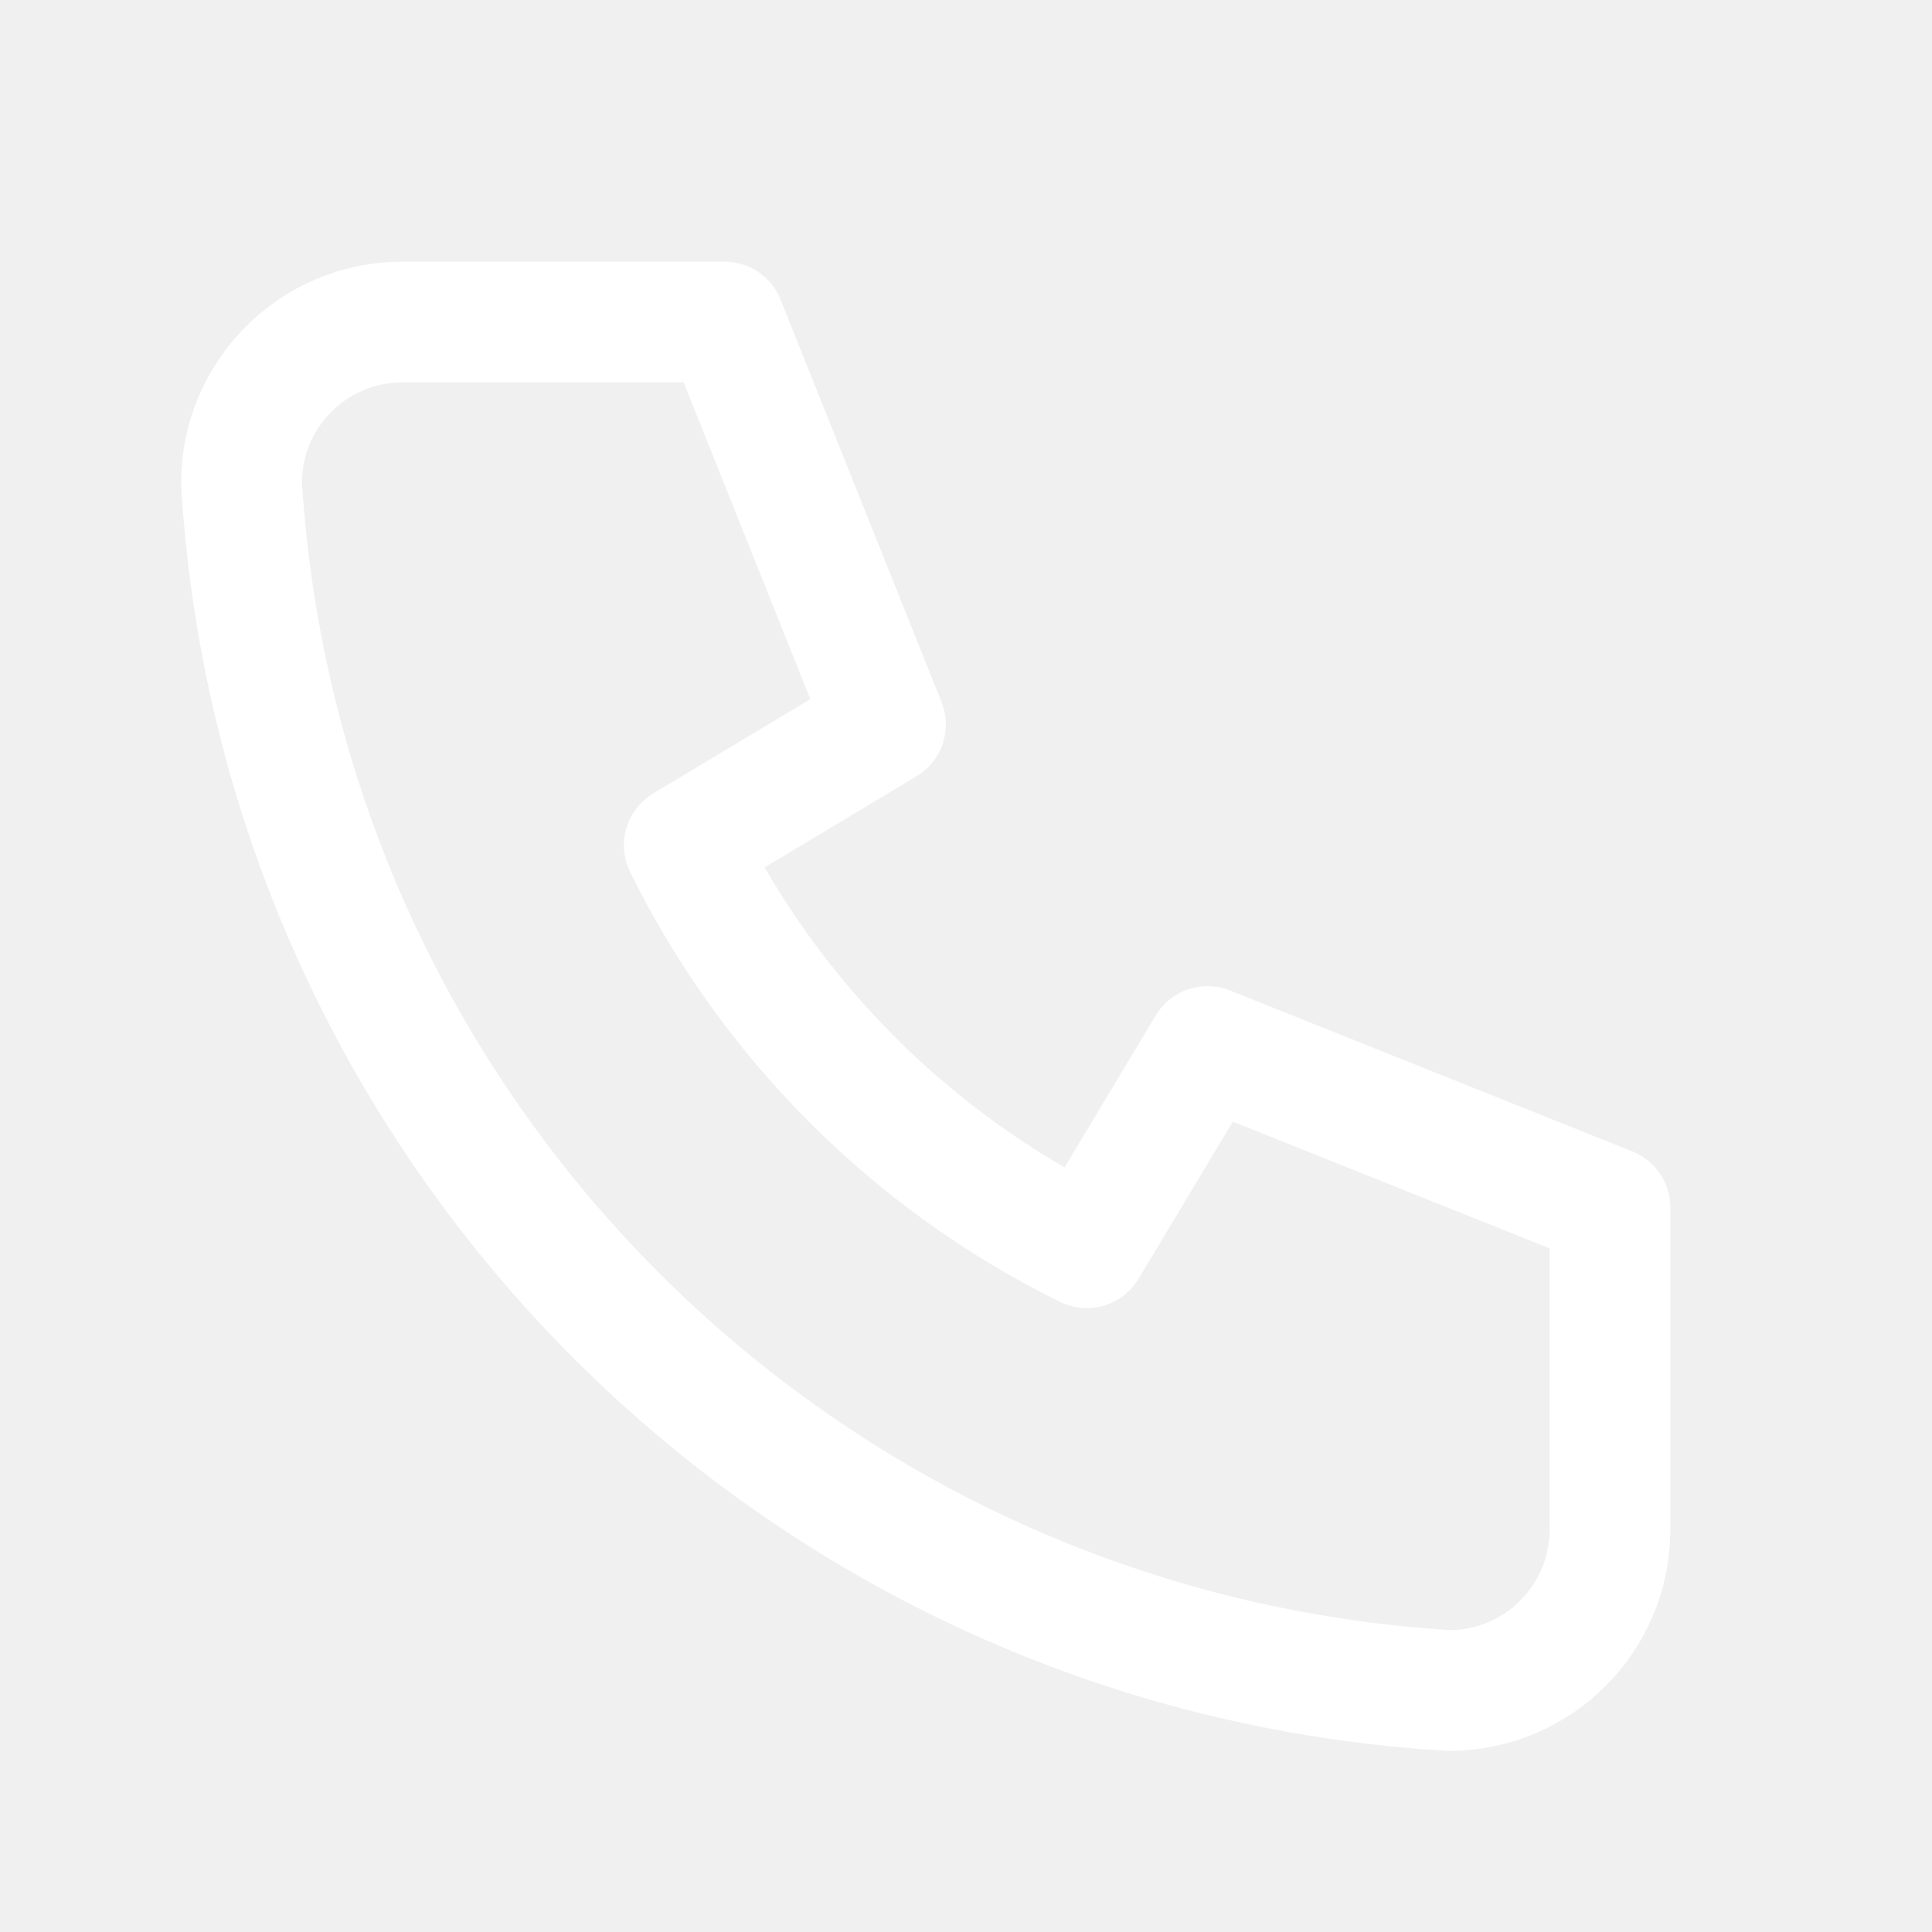
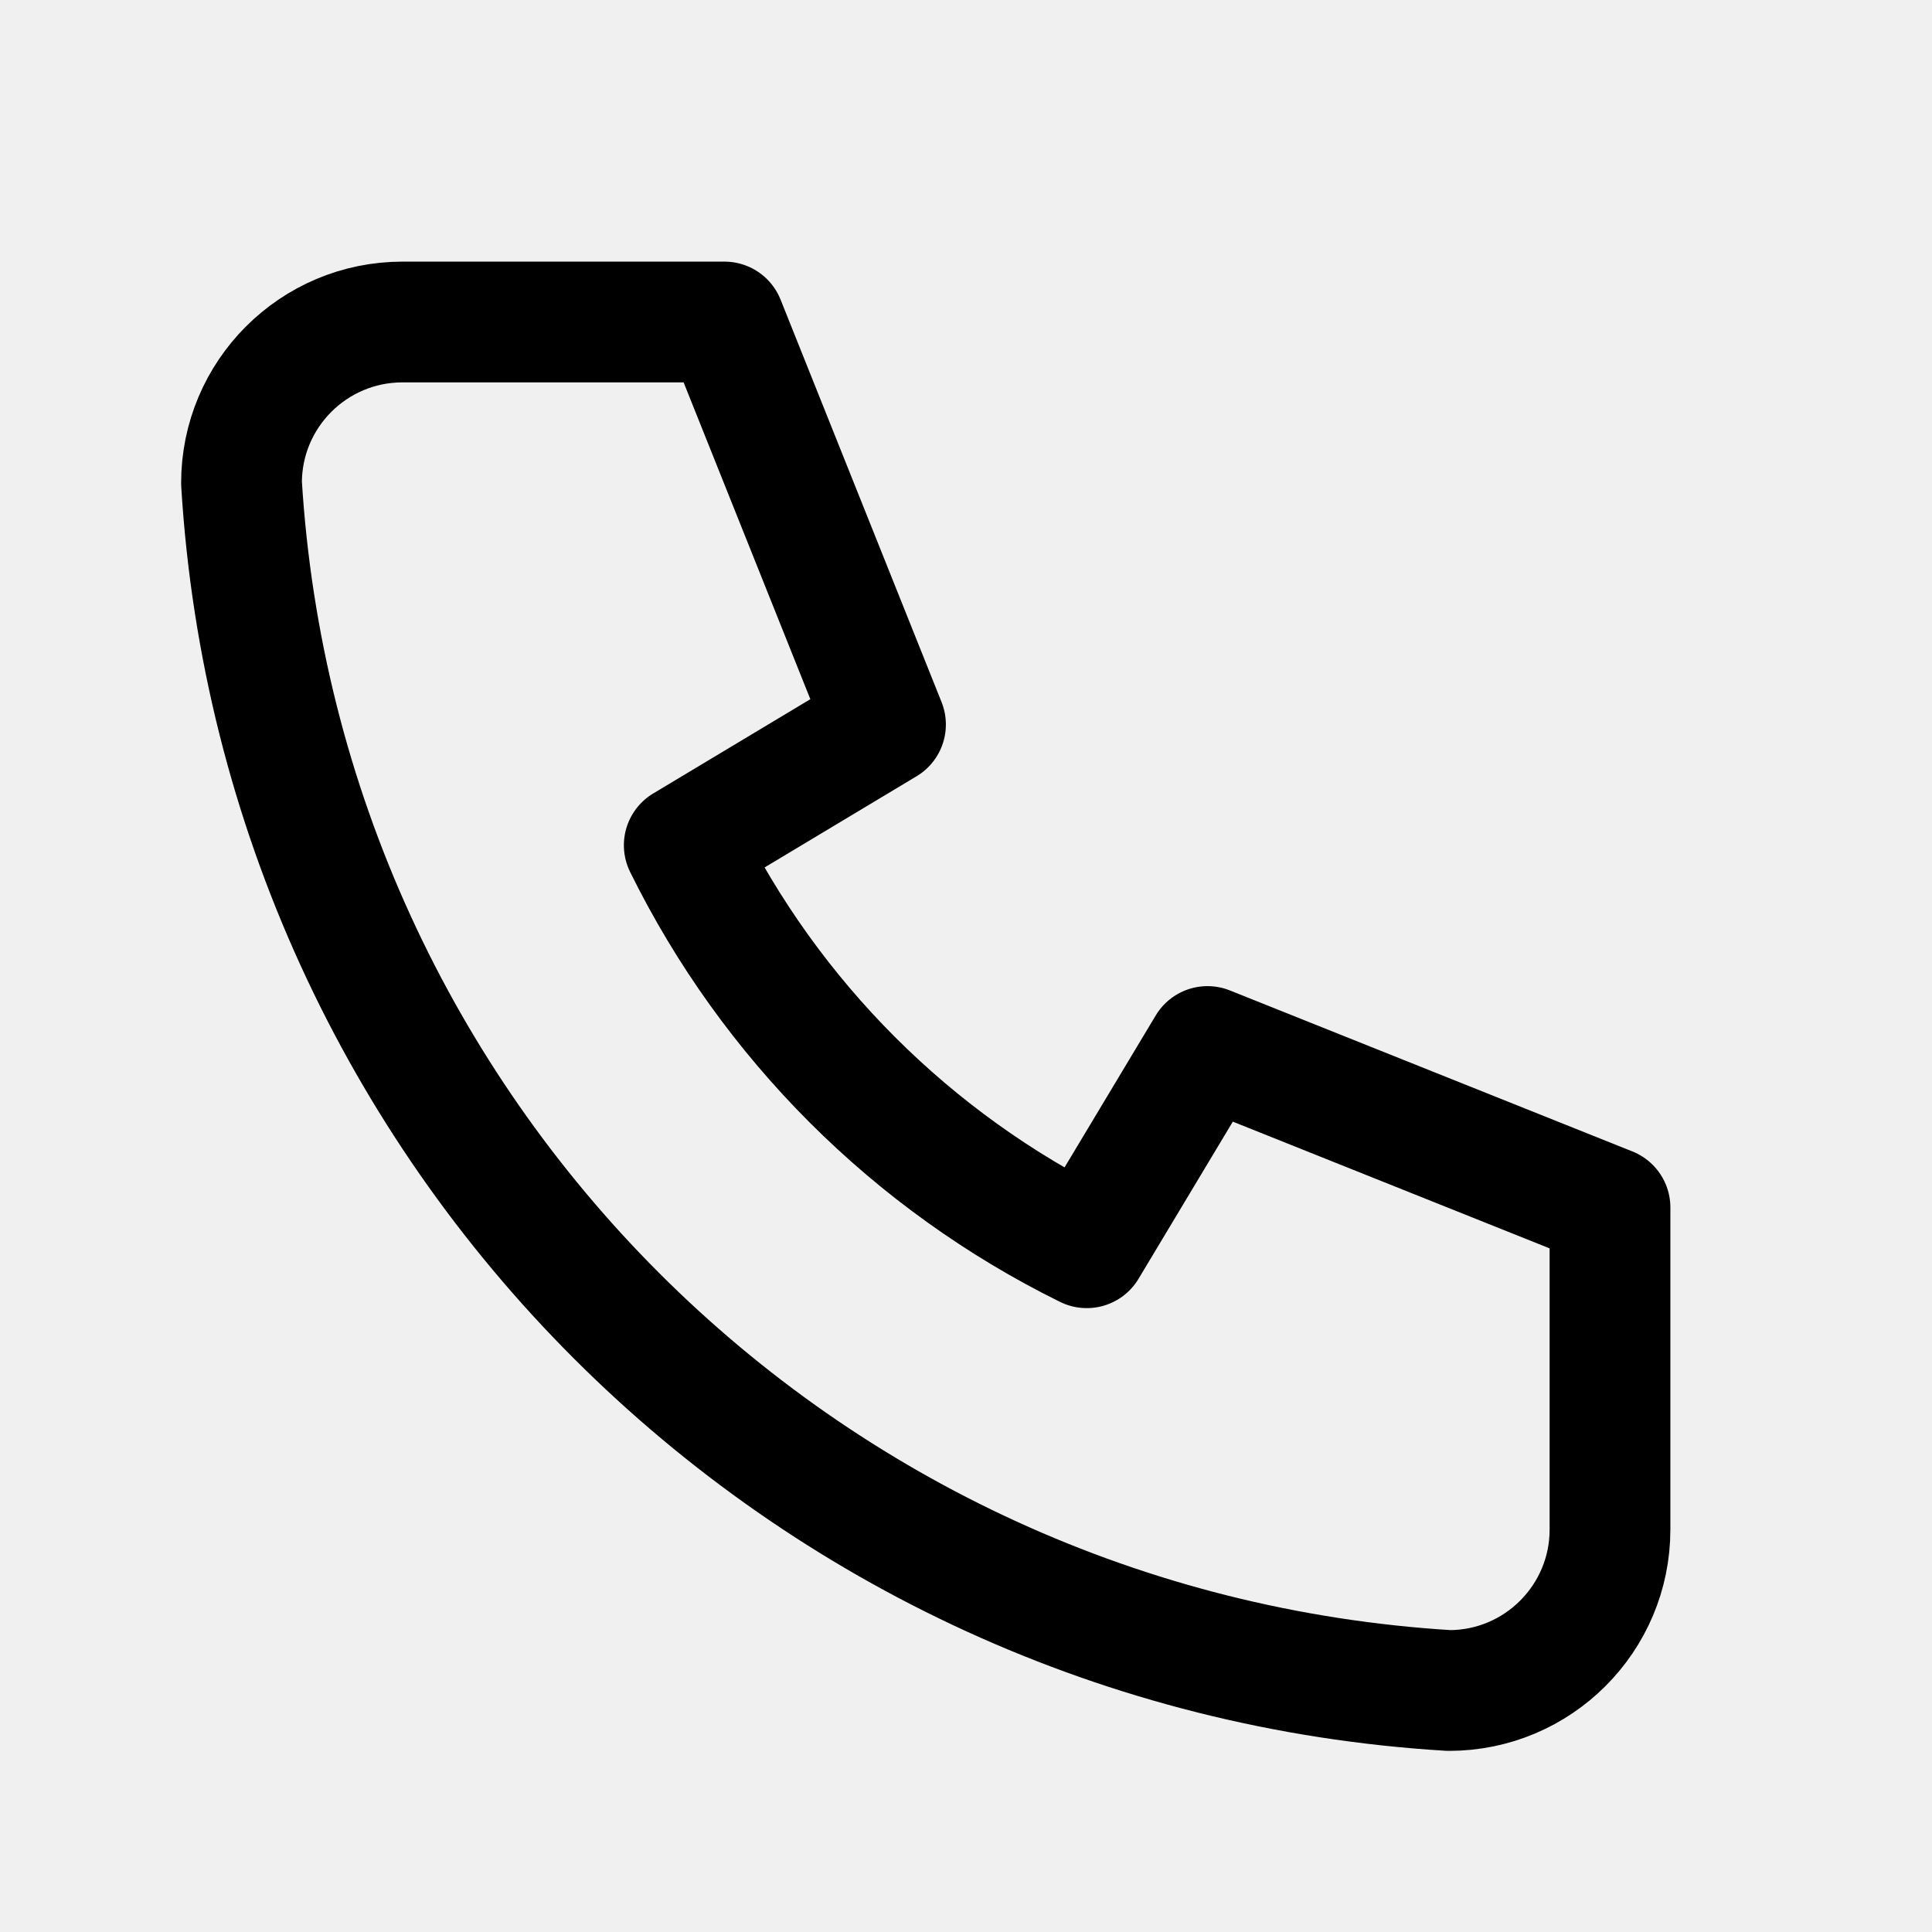
- <svg xmlns="http://www.w3.org/2000/svg" class="icon icon-tabler icon-tabler-phone" width="40" height="40" viewBox="0 0 24 24" stroke-width="1.5" stroke="#fff" fill="none" stroke-linecap="round" stroke-linejoin="round">
+ <svg xmlns="http://www.w3.org/2000/svg" class="icon icon-tabler icon-tabler-phone" width="30" height="30" viewBox="0 0 24 24" stroke-width="1.5" stroke="#000" fill="none" stroke-linecap="round" stroke-linejoin="round">
  <path stroke="none" d="M0 0h24v24H0z" fill="none" />
  <path d="M5 4h4l2 5l-2.5 1.5a11 11 0 0 0 5 5l1.5 -2.5l5 2v4a2 2 0 0 1 -2 2a16 16 0 0 1 -15 -15a2 2 0 0 1 2 -2" />
</svg>
